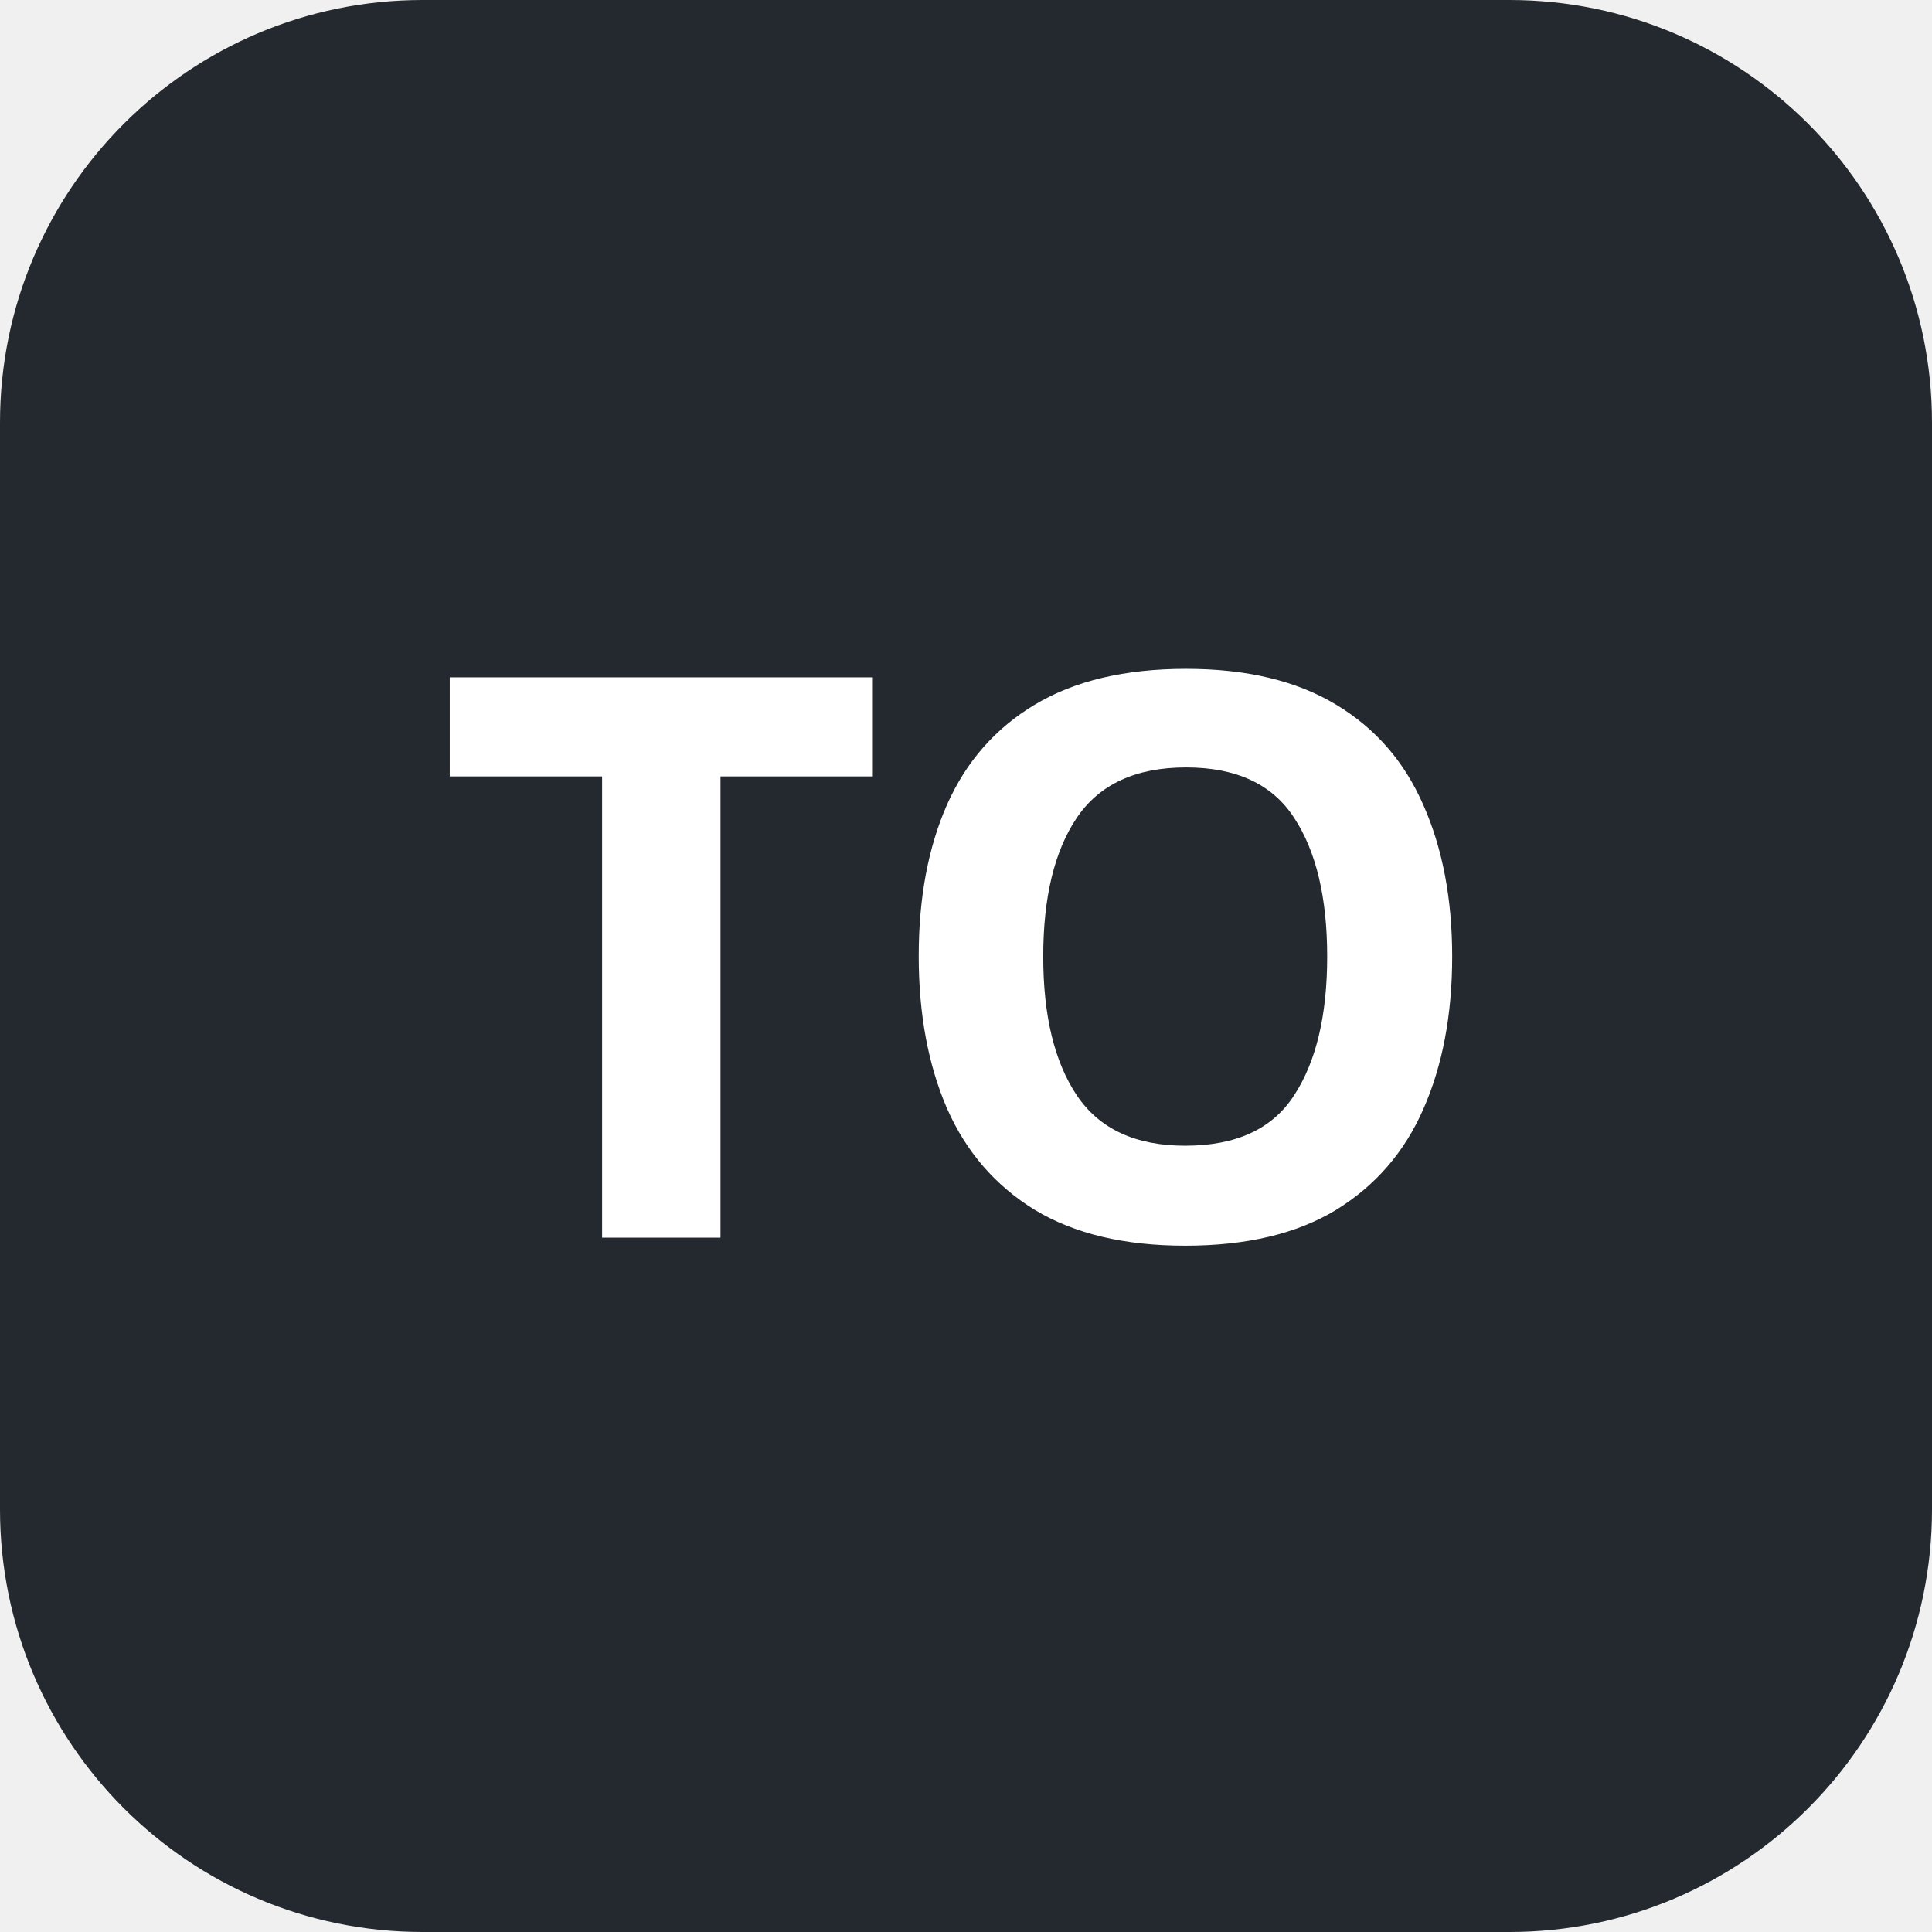
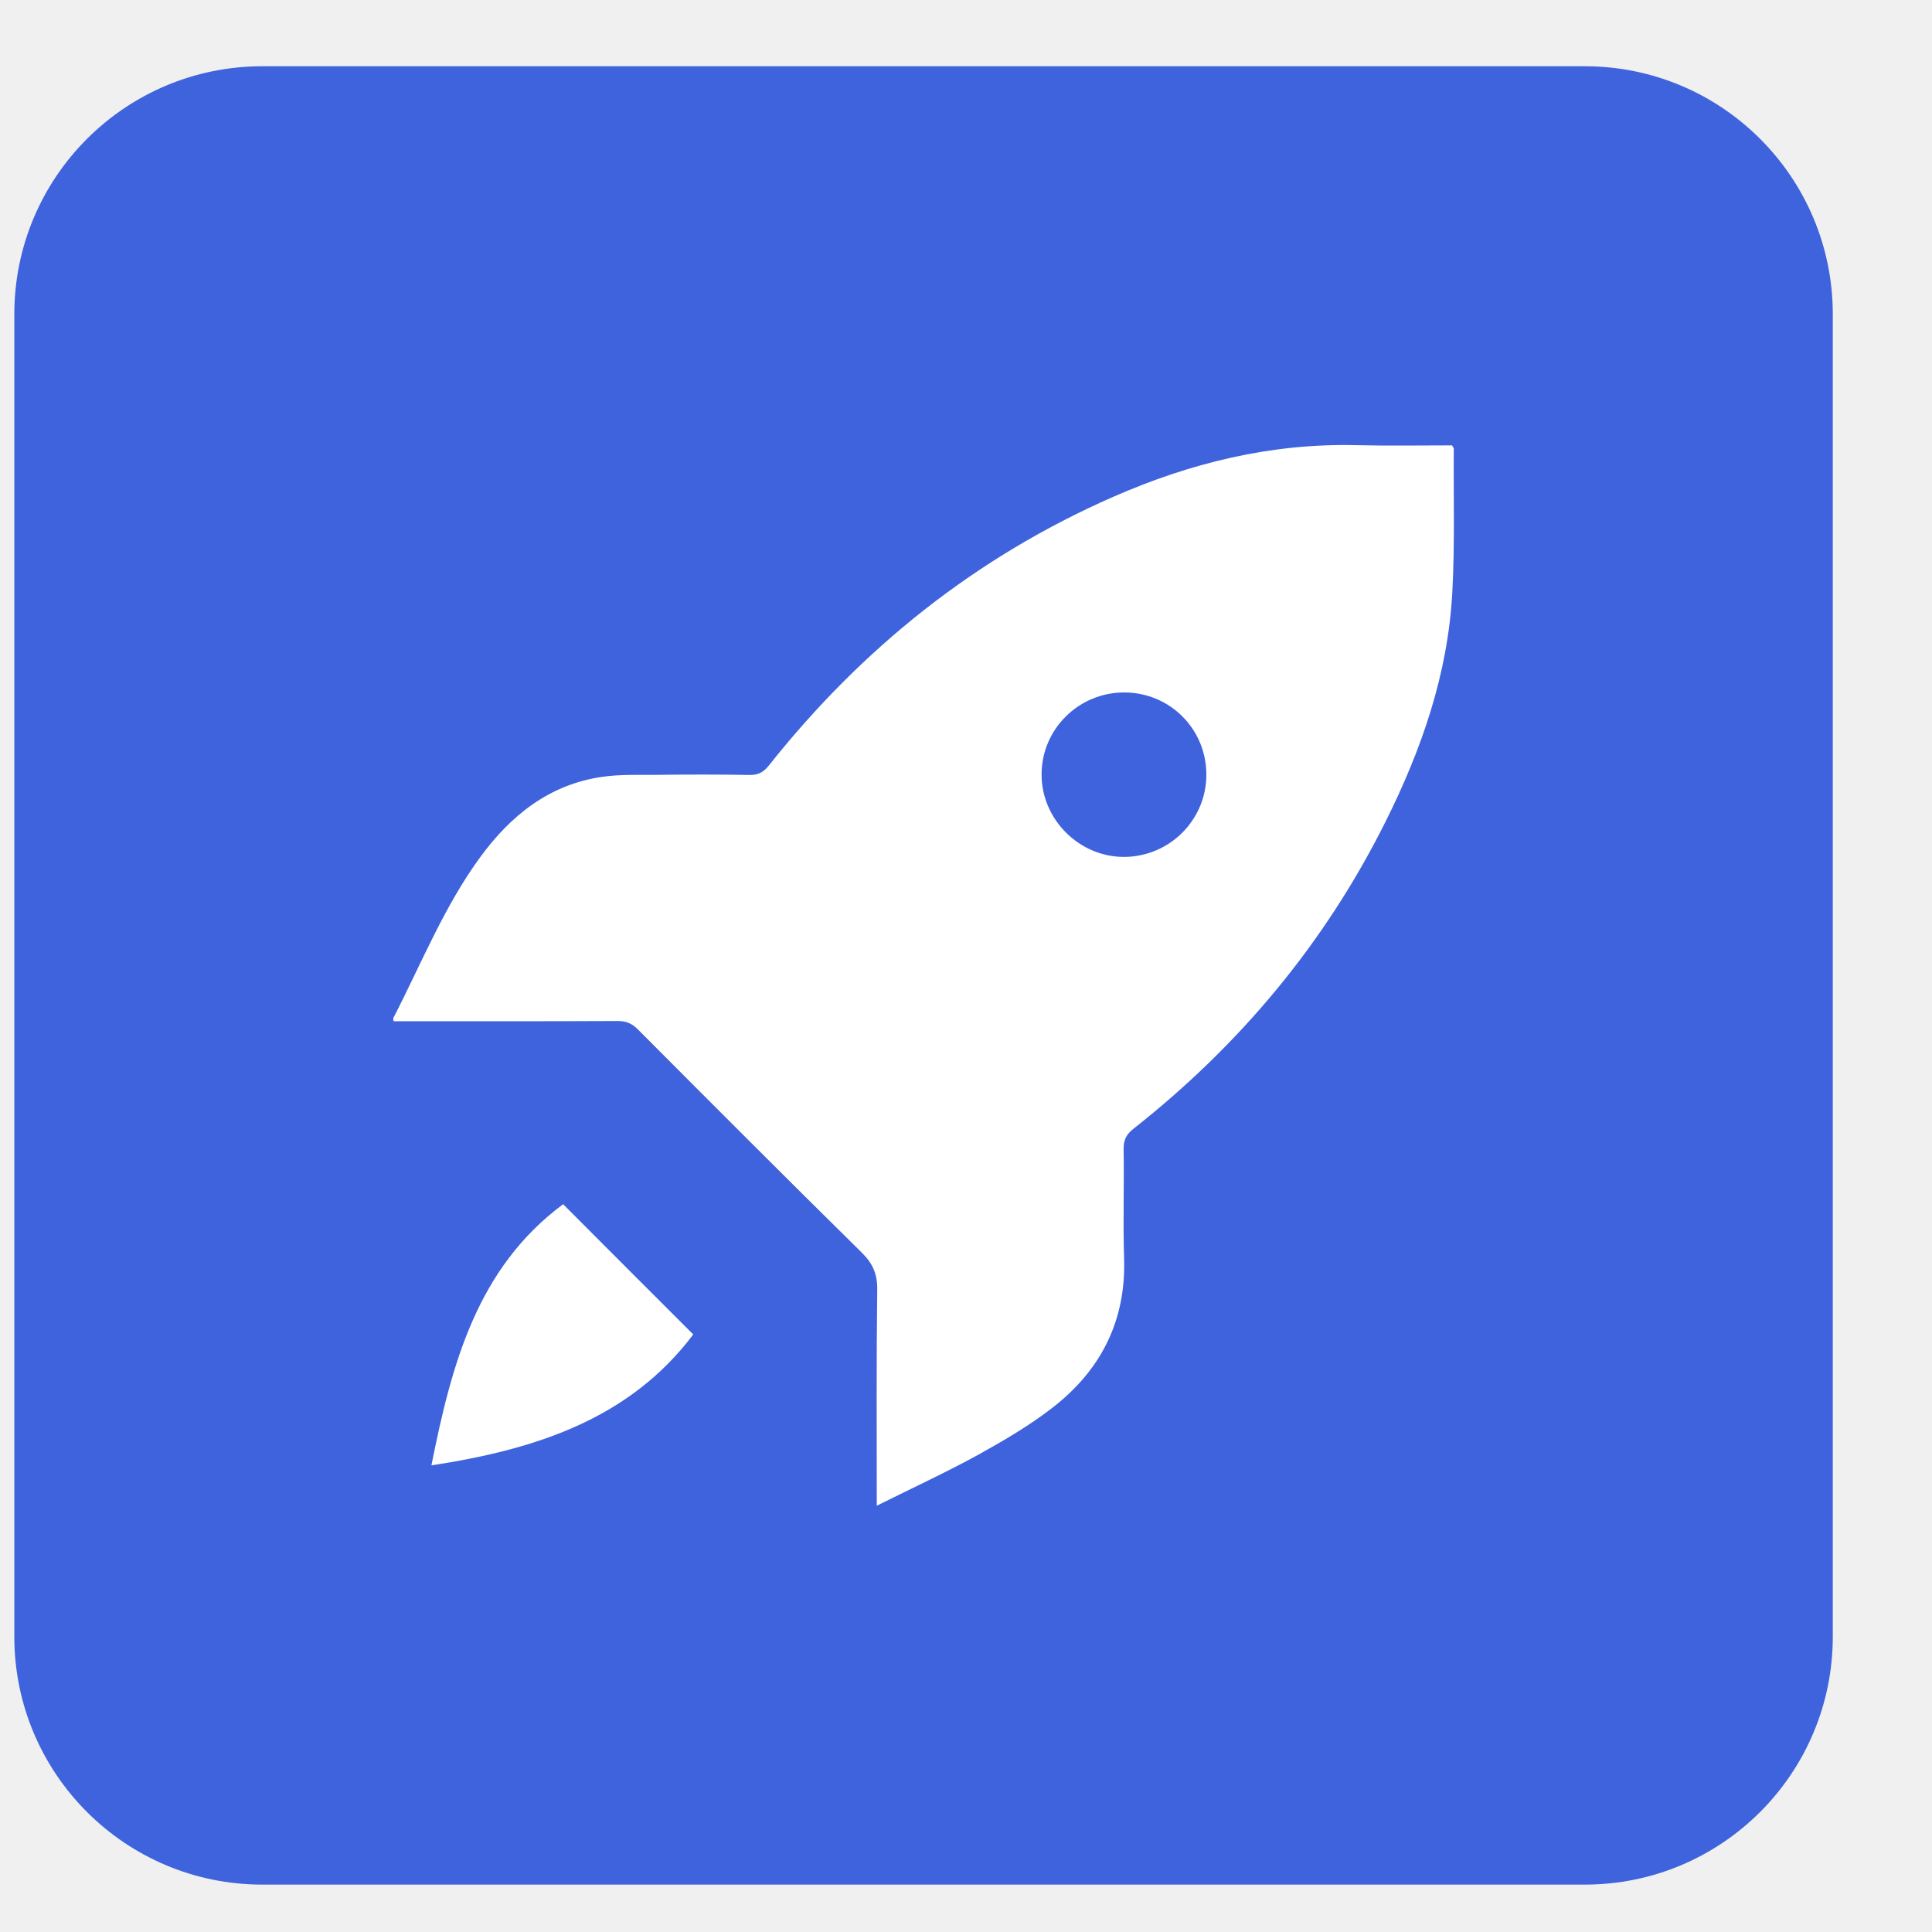
- <svg xmlns="http://www.w3.org/2000/svg" viewBox="0 0 64 64" role="img" aria-label="Tooljet">
-   <rect width="64" height="64" rx="14" fill="#24292f" />
-   <text x="32" y="41" text-anchor="middle" font-family="sans-serif" font-size="26" font-weight="700" fill="#ffffff">TO</text>
+ <svg xmlns="http://www.w3.org/2000/svg" role="img" viewBox="0 0 17 17" fill="none">
+   <path d="M13.945.583H2.308C1.103.583.126 1.56.126 2.765V14.401C.126 15.606 1.103 16.583 2.308 16.583H13.945C15.15 16.583 16.127 15.606 16.127 14.401V2.765C16.127 1.56 15.15.583 13.945.583Z" fill="#3E63DD" />
+   <path d="M6.1 11.742C5.54 12.486 4.714 12.754 3.796 12.894 3.974 12.006 4.195 11.161 4.955 10.596 5.333 10.975 5.717 11.36 6.1 11.742Z" fill="white" />
+   <path d="M7.715 13.25C7.715 12.601 7.711 11.975 7.719 11.35 7.721 11.211 7.68 11.117 7.581 11.02 6.921 10.37 6.266 9.713 5.612 9.057 5.56 9.005 5.509 8.984 5.436 8.984 4.816 8.987 4.196 8.986 3.576 8.986 3.538 8.986 3.5 8.986 3.463 8.986 3.462 8.971 3.458 8.963 3.461 8.958 3.707 8.481 3.906 7.979 4.225 7.543 4.495 7.174 4.835 6.901 5.303 6.835 5.457 6.813 5.614 6.819 5.77 6.818 6.046 6.815 6.322 6.814 6.598 6.819 6.674 6.82 6.72 6.793 6.766 6.735 7.585 5.703 8.586 4.902 9.797 4.371 10.475 4.074 11.181 3.9 11.929 3.917 12.211 3.924 12.495 3.919 12.777 3.919 12.784 3.933 12.792 3.942 12.792 3.951 12.789 4.371 12.802 4.793 12.779 5.212 12.741 5.928 12.509 6.595 12.191 7.231 11.658 8.299 10.911 9.193 9.975 9.931 9.914 9.979 9.886 10.027 9.887 10.107 9.892 10.428 9.881 10.75 9.891 11.072 9.909 11.62 9.688 12.055 9.263 12.385 9.061 12.542 8.836 12.674 8.611 12.799 8.324 12.956 8.026 13.094 7.715 13.249L7.715 13.25ZM10.615 6.811C10.612 6.411 10.291 6.092 9.89 6.093 9.49 6.094 9.165 6.417 9.165 6.814 9.164 7.212 9.5 7.545 9.898 7.54 10.297 7.535 10.618 7.209 10.615 6.811V6.811Z" fill="white" />
</svg>
